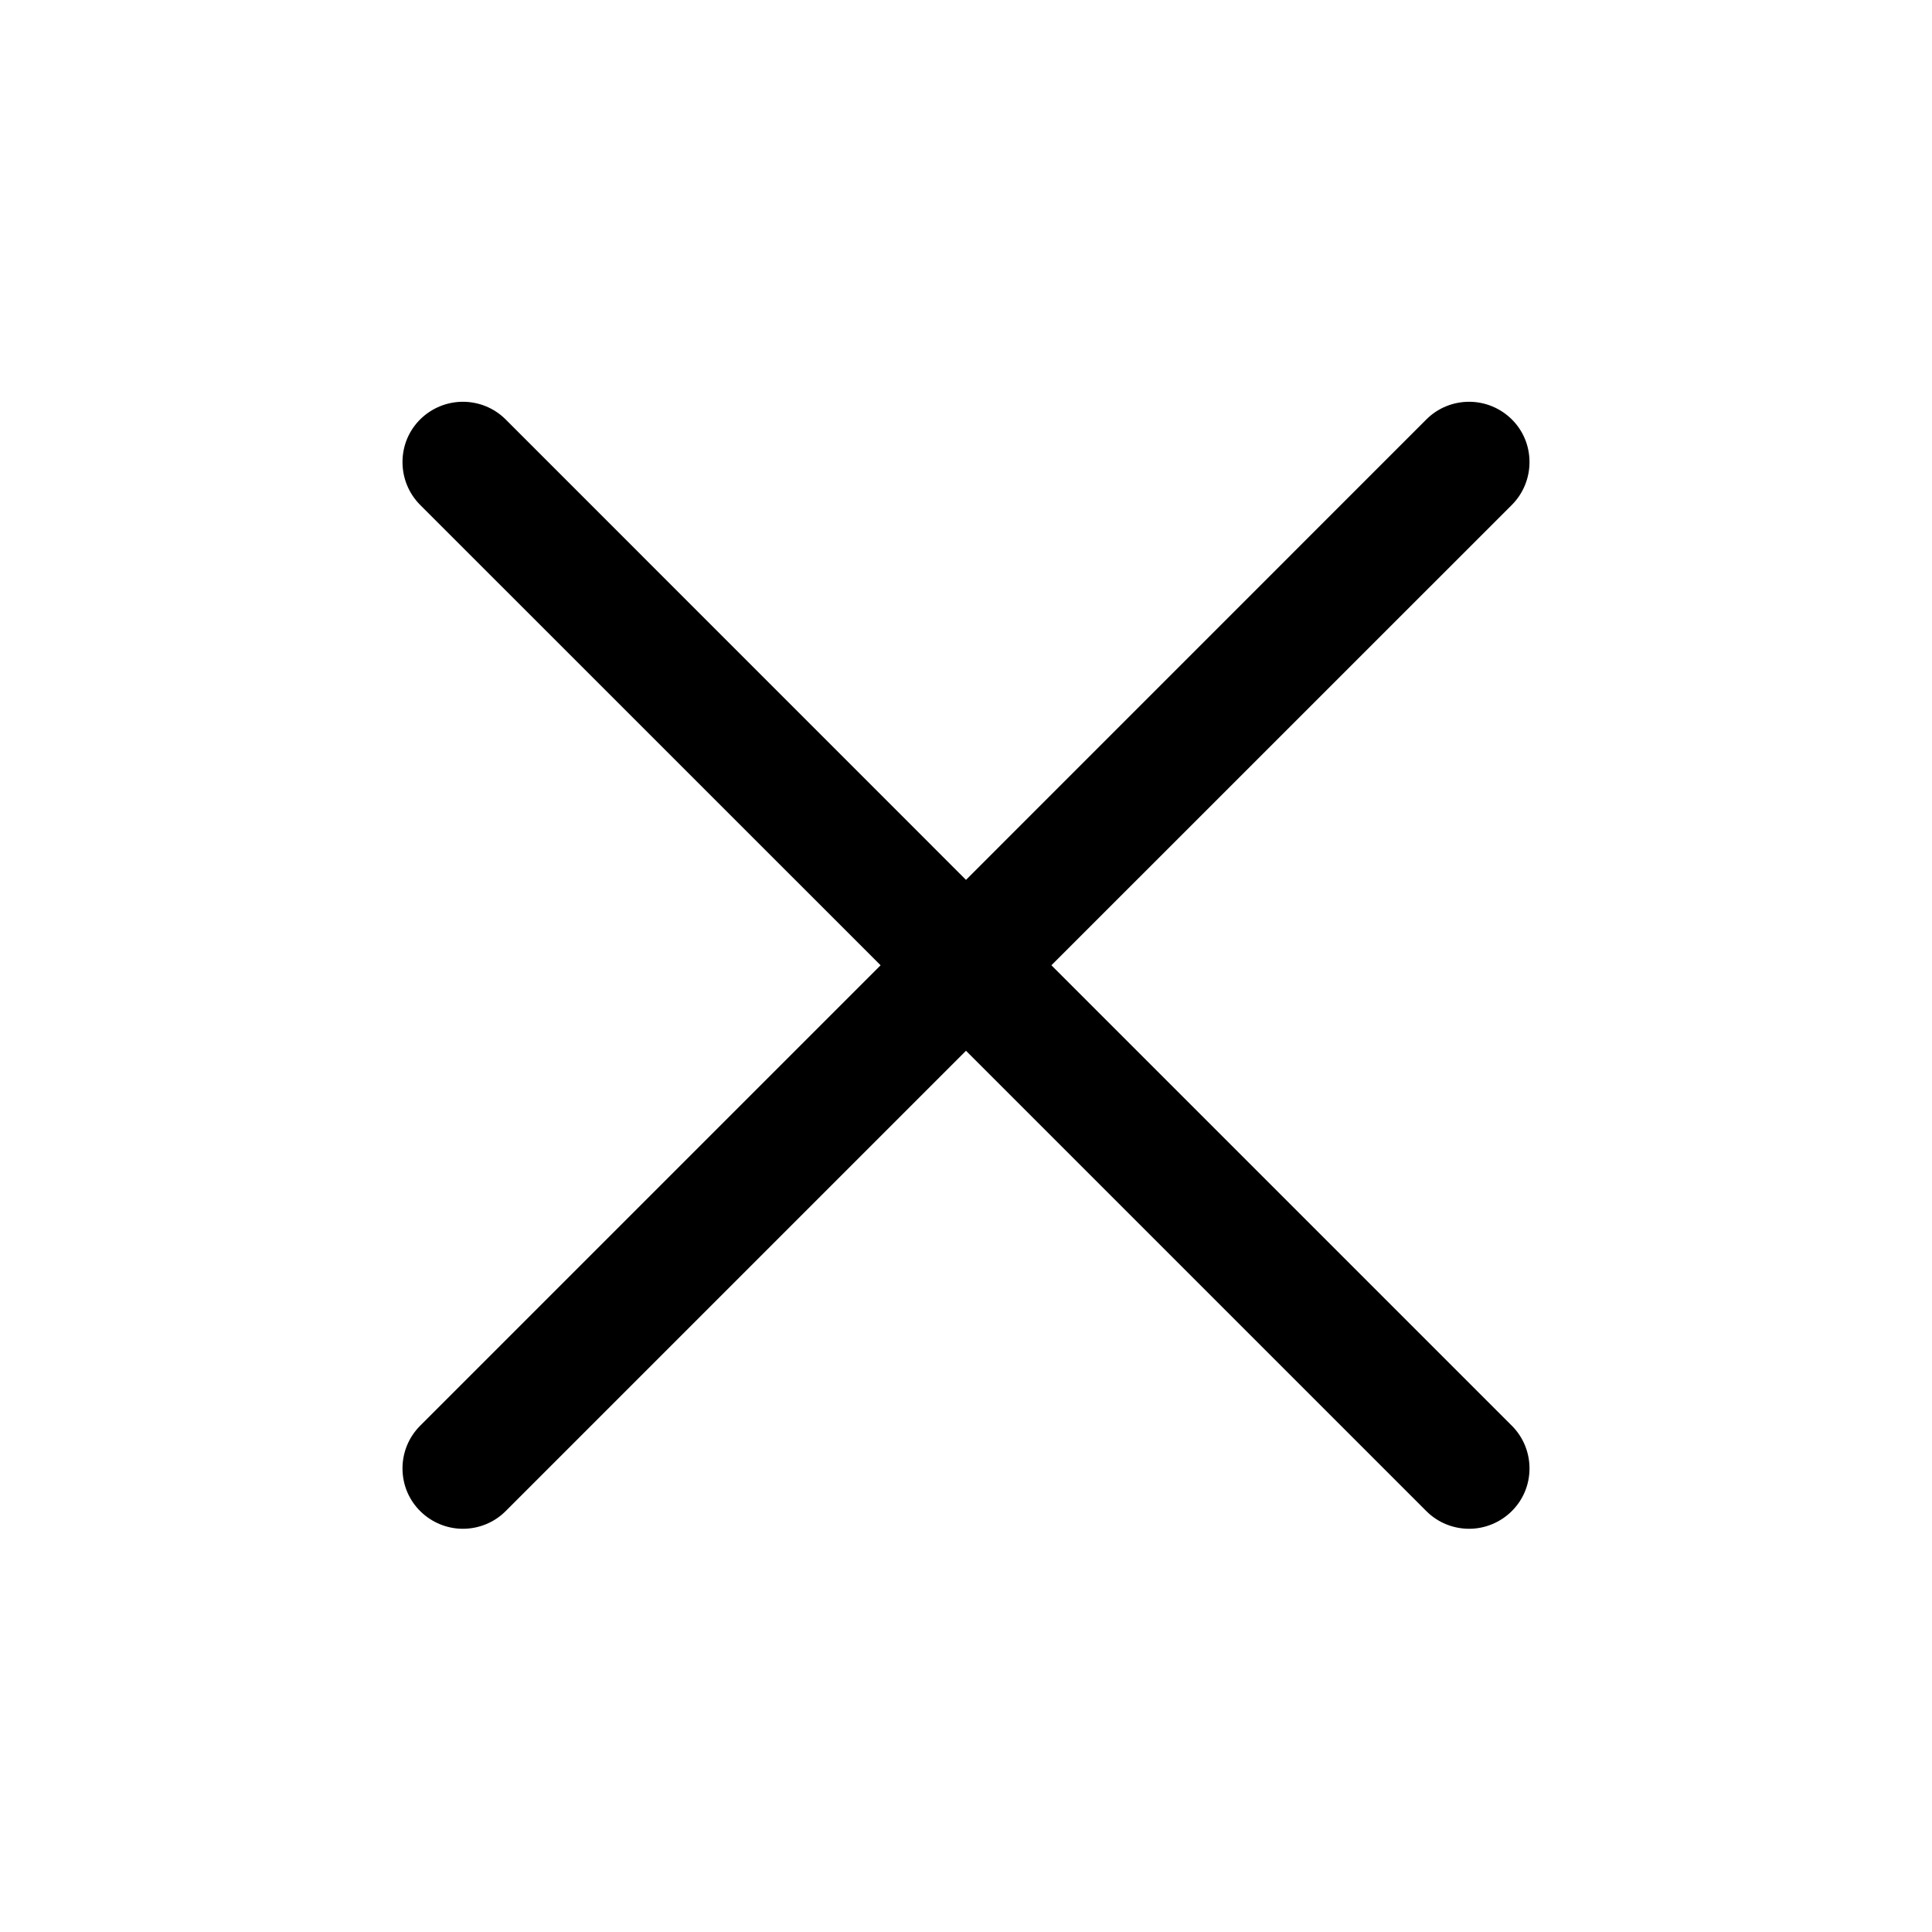
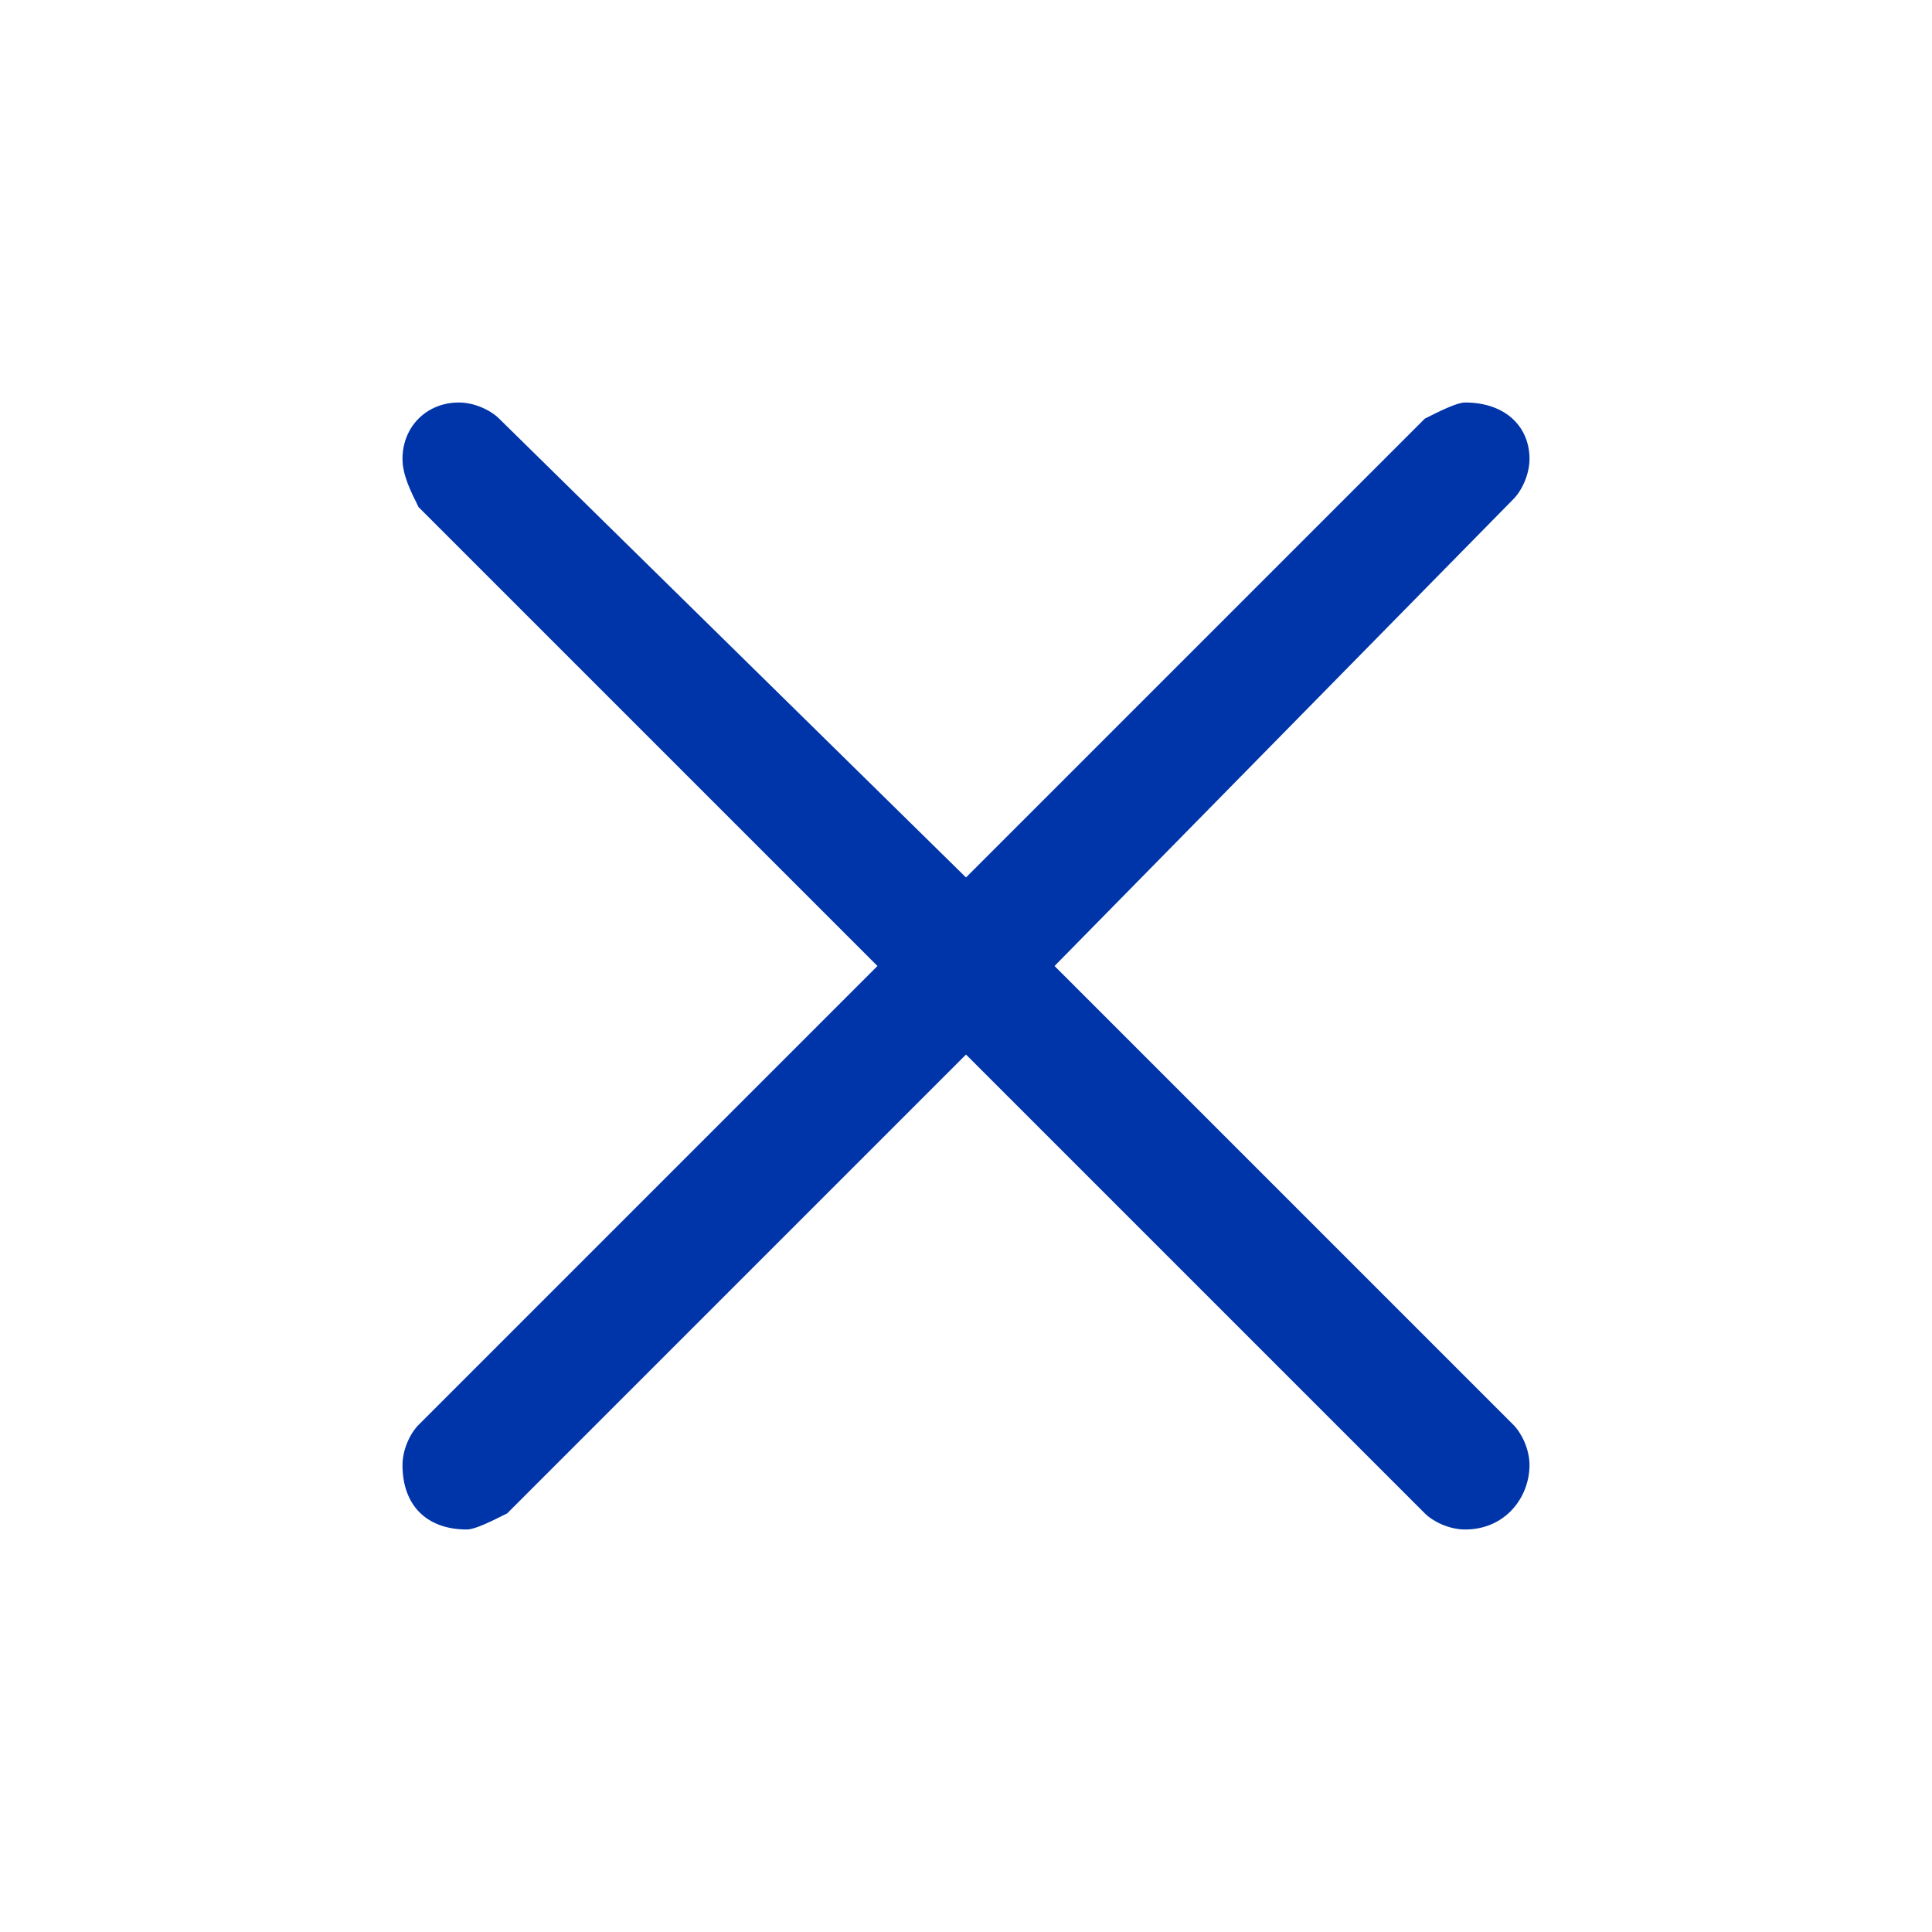
- <svg xmlns="http://www.w3.org/2000/svg" clip-rule="evenodd" fill-rule="evenodd" stroke-linejoin="round" stroke-miterlimit="2" viewBox="0 0 24 24">
-   <path d="m12 10.93 5.719-5.72c.146-.146.339-.219.531-.219.404 0 .75.324.75.749 0 .193-.073.385-.219.532l-5.72 5.719 5.719 5.719c.147.147.22.339.22.531 0 .427-.349.75-.75.75-.192 0-.385-.073-.531-.219l-5.719-5.719-5.719 5.719c-.146.146-.339.219-.531.219-.401 0-.75-.323-.75-.75 0-.192.073-.384.22-.531l5.719-5.719-5.72-5.719c-.146-.147-.219-.339-.219-.532 0-.425.346-.749.75-.749.192 0 .385.073.531.219z" />
+ <svg xmlns="http://www.w3.org/2000/svg" version="1.1" id="Layer_1" x="0px" y="0px" viewBox="0 0 24 24" style="enable-background:new 0 0 24 24;" xml:space="preserve">
+   <style type="text/css">
+ 	.st0{fill-rule:evenodd;clip-rule:evenodd;fill:#0035A9;}
+ </style>
+   <path class="st0" d="M12,10.9l5.7-5.7C17.9,5.1,18.1,5,18.2,5C18.7,5,19,5.3,19,5.7c0,0.2-0.1,0.4-0.2,0.5L13.1,12l5.7,5.7  c0.1,0.1,0.2,0.3,0.2,0.5c0,0.4-0.3,0.8-0.8,0.8c-0.2,0-0.4-0.1-0.5-0.2L12,13.1l-5.7,5.7C6.1,18.9,5.9,19,5.8,19  C5.3,19,5,18.7,5,18.2c0-0.2,0.1-0.4,0.2-0.5l5.7-5.7L5.2,6.3C5.1,6.1,5,5.9,5,5.7C5,5.3,5.3,5,5.7,5c0.2,0,0.4,0.1,0.5,0.2L12,10.9  z" />
</svg>
